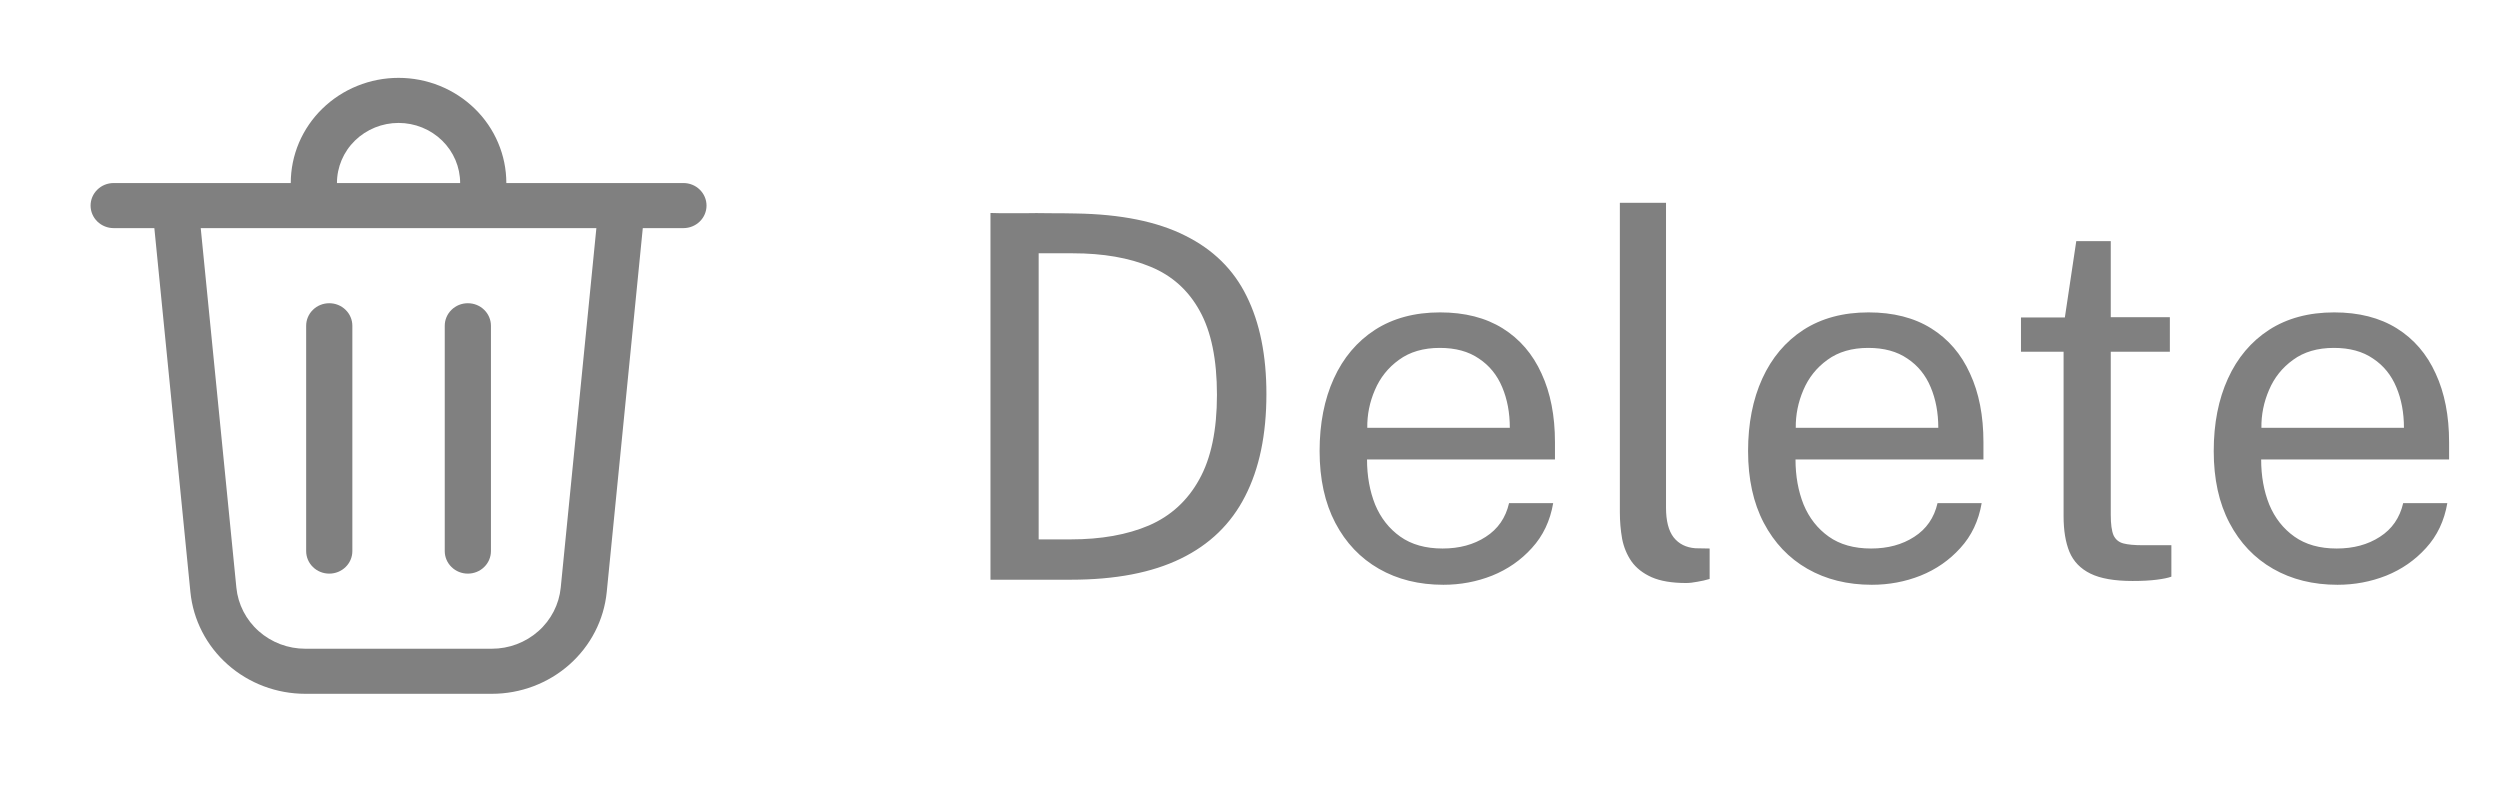
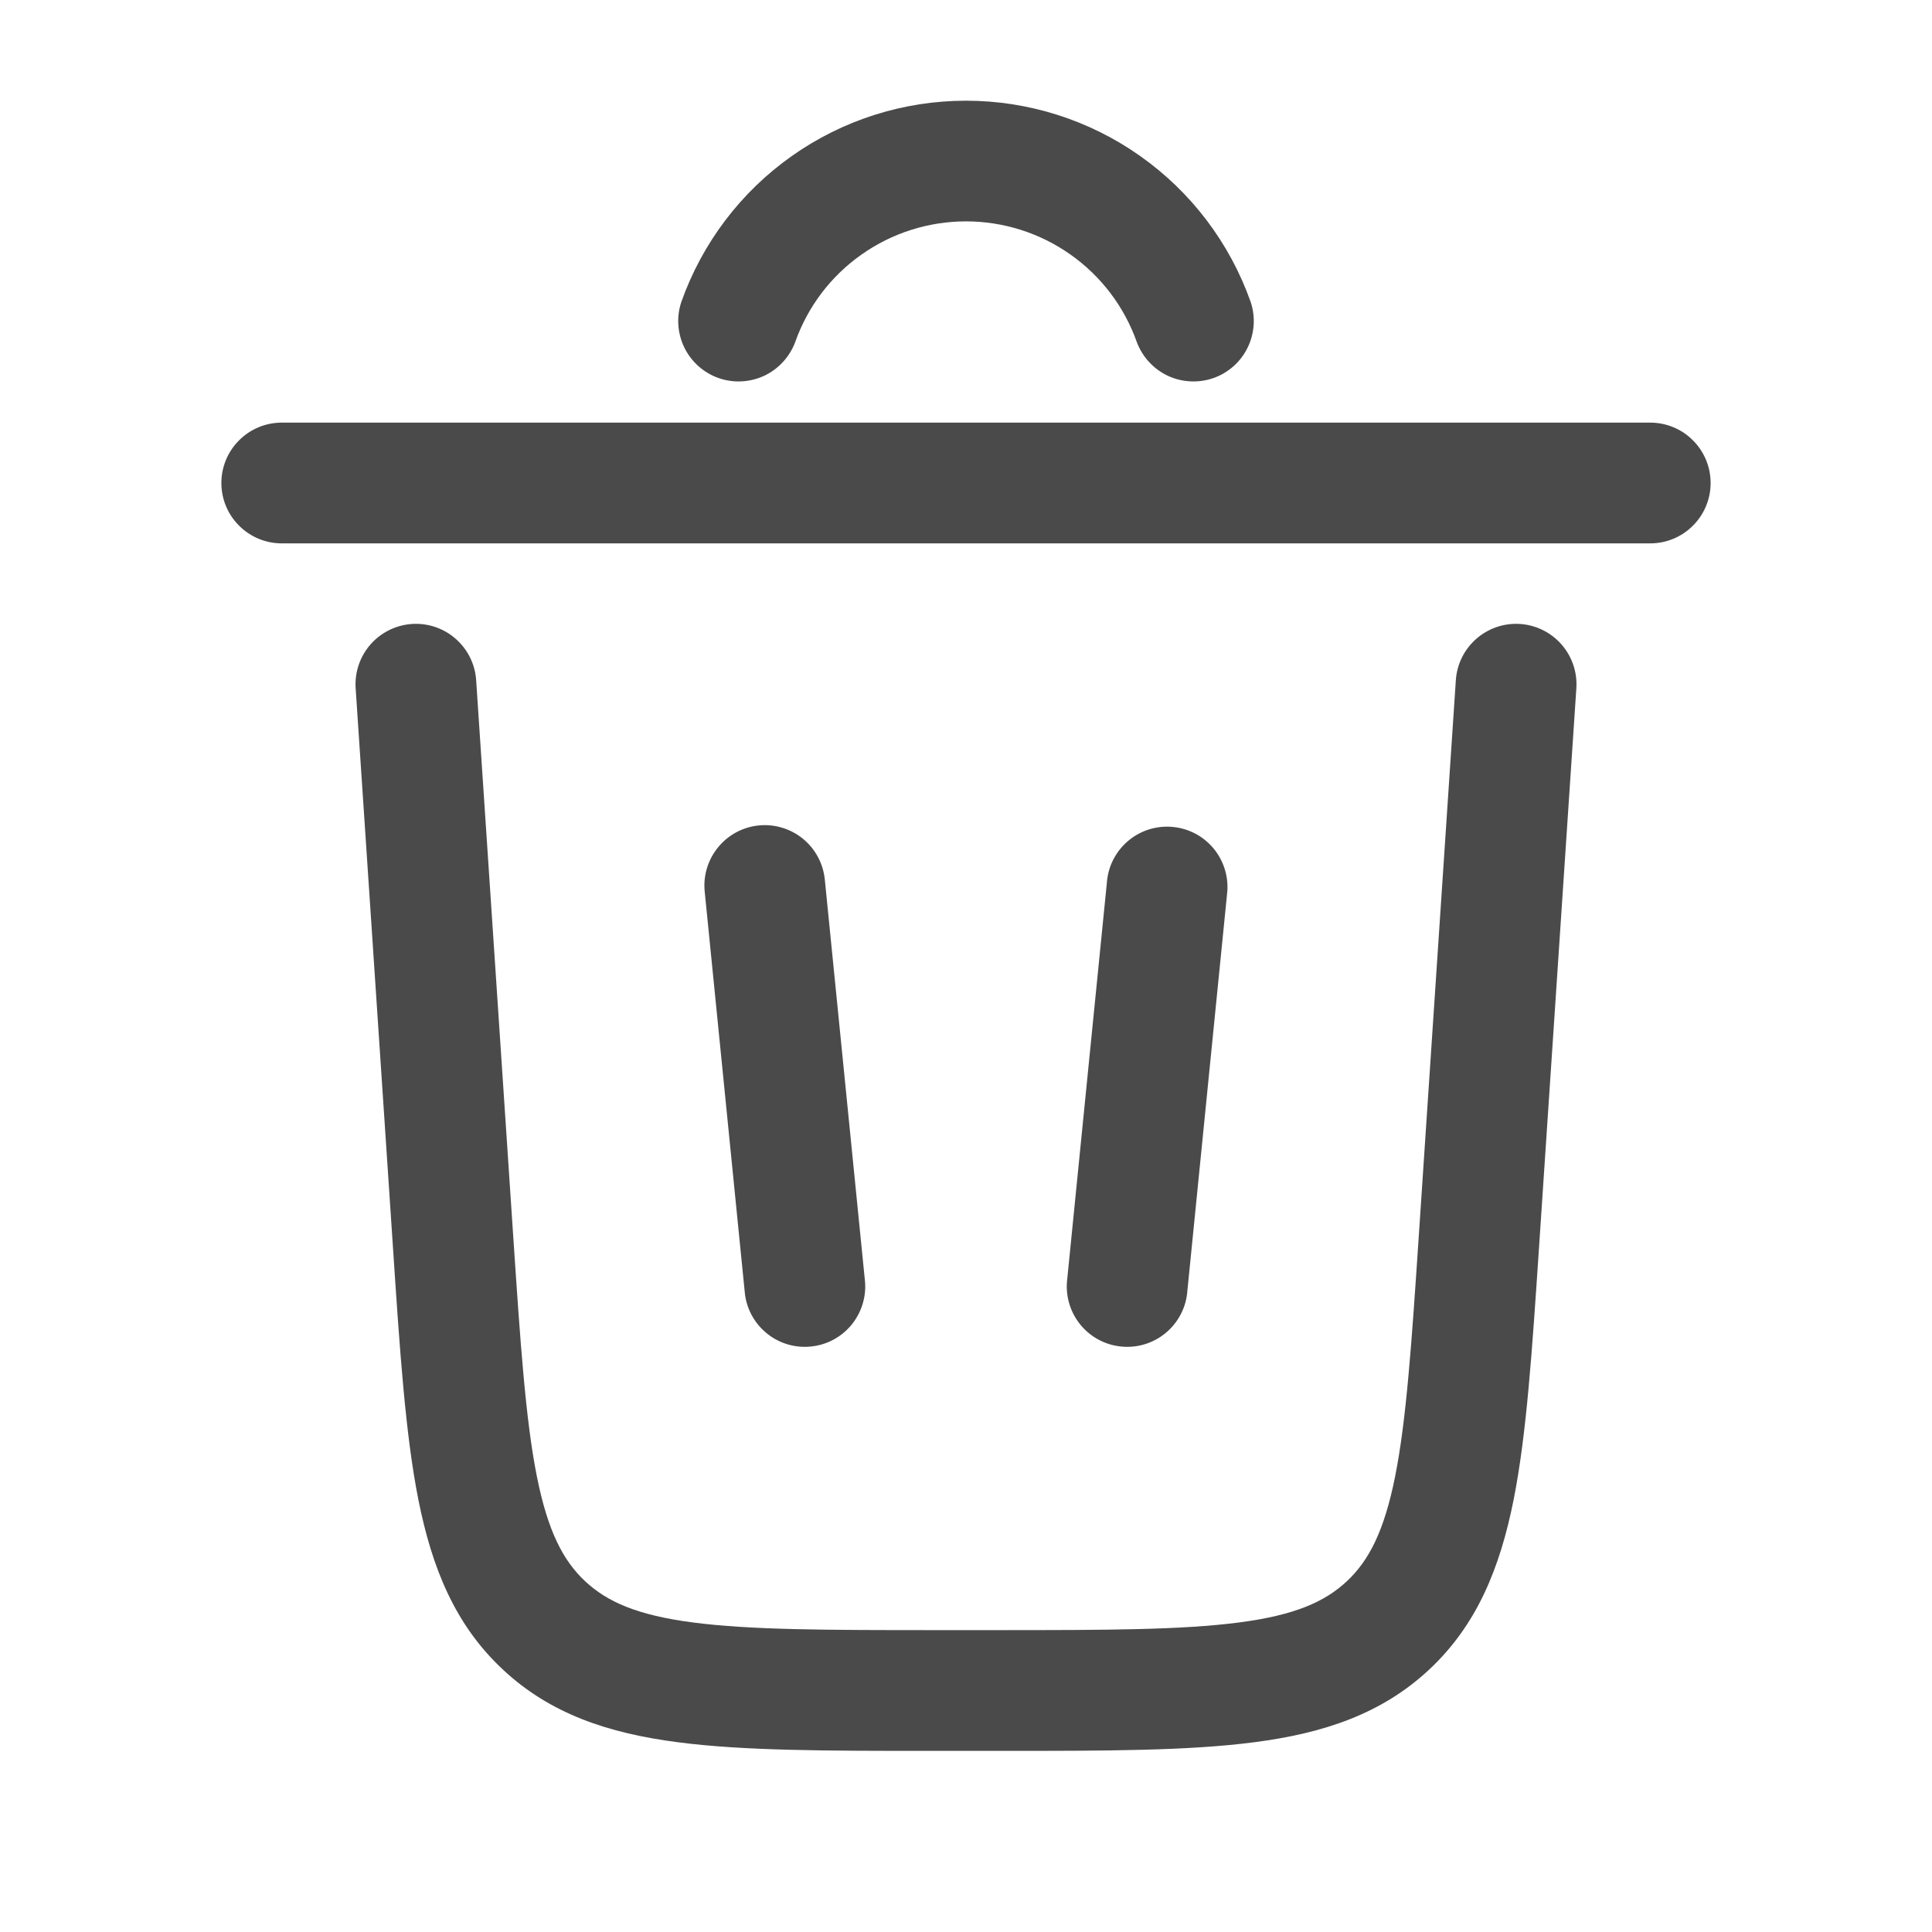
- <svg xmlns="http://www.w3.org/2000/svg" width="69" height="22" viewBox="0 0 69 22" fill="none">
-   <path d="M9.3 5.052H12.7C12.7 4.612 12.521 4.19 12.202 3.879C11.883 3.568 11.451 3.393 11 3.393C10.549 3.393 10.117 3.568 9.798 3.879C9.479 4.19 9.3 4.612 9.3 5.052ZM8.025 5.052C8.025 4.671 8.102 4.293 8.251 3.941C8.401 3.589 8.62 3.269 8.896 3C9.173 2.73 9.501 2.516 9.862 2.37C10.223 2.224 10.609 2.149 11 2.149C11.391 2.149 11.777 2.224 12.139 2.37C12.499 2.516 12.827 2.73 13.104 3C13.38 3.269 13.599 3.589 13.748 3.941C13.898 4.293 13.975 4.671 13.975 5.052H18.863C19.032 5.052 19.194 5.117 19.313 5.234C19.433 5.351 19.5 5.509 19.5 5.674C19.5 5.839 19.433 5.997 19.313 6.114C19.194 6.23 19.032 6.296 18.863 6.296H17.741L16.746 16.339C16.67 17.109 16.302 17.823 15.716 18.342C15.129 18.862 14.365 19.15 13.572 19.149H8.428C7.636 19.149 6.872 18.862 6.285 18.342C5.698 17.823 5.331 17.108 5.255 16.339L4.26 6.296H3.138C2.968 6.296 2.806 6.23 2.687 6.114C2.567 5.997 2.5 5.839 2.5 5.674C2.5 5.509 2.567 5.351 2.687 5.234C2.806 5.117 2.968 5.052 3.138 5.052H8.025ZM9.725 8.991C9.725 8.826 9.658 8.668 9.538 8.551C9.419 8.434 9.257 8.369 9.088 8.369C8.918 8.369 8.756 8.434 8.637 8.551C8.517 8.668 8.45 8.826 8.45 8.991V15.21C8.45 15.375 8.517 15.534 8.637 15.65C8.756 15.767 8.918 15.832 9.088 15.832C9.257 15.832 9.419 15.767 9.538 15.65C9.658 15.534 9.725 15.375 9.725 15.21V8.991ZM12.912 8.369C13.082 8.369 13.244 8.434 13.363 8.551C13.483 8.668 13.55 8.826 13.55 8.991V15.21C13.55 15.375 13.483 15.534 13.363 15.65C13.244 15.767 13.082 15.832 12.912 15.832C12.743 15.832 12.581 15.767 12.462 15.65C12.342 15.534 12.275 15.375 12.275 15.21V8.991C12.275 8.826 12.342 8.668 12.462 8.551C12.581 8.434 12.743 8.369 12.912 8.369ZM6.524 16.22C6.57 16.681 6.79 17.11 7.142 17.421C7.494 17.733 7.953 17.906 8.428 17.905H13.572C14.047 17.906 14.506 17.733 14.858 17.421C15.21 17.11 15.43 16.681 15.476 16.22L16.46 6.296H5.54L6.524 16.22Z" fill="#808080" />
-   <path d="M27.337 16V5.878C27.37 5.878 27.468 5.88 27.631 5.885C27.799 5.885 28.002 5.885 28.24 5.885C28.478 5.88 28.725 5.88 28.982 5.885C29.239 5.885 29.474 5.887 29.689 5.892C30.93 5.911 31.936 6.114 32.706 6.501C33.481 6.884 34.048 7.441 34.407 8.174C34.771 8.907 34.953 9.807 34.953 10.876C34.953 11.996 34.757 12.936 34.365 13.697C33.978 14.458 33.385 15.032 32.587 15.419C31.794 15.806 30.783 16 29.556 16H27.337ZM28.667 14.887H29.556C30.391 14.887 31.11 14.759 31.712 14.502C32.314 14.241 32.776 13.818 33.098 13.235C33.425 12.652 33.588 11.872 33.588 10.897C33.588 9.922 33.429 9.149 33.112 8.58C32.799 8.011 32.347 7.605 31.754 7.362C31.161 7.115 30.447 6.991 29.612 6.991H28.667V14.887ZM39.837 16.14C39.165 16.14 38.572 15.993 38.059 15.699C37.546 15.405 37.144 14.983 36.855 14.432C36.566 13.881 36.421 13.221 36.421 12.451C36.421 11.69 36.552 11.023 36.813 10.449C37.074 9.875 37.452 9.427 37.947 9.105C38.446 8.783 39.046 8.622 39.746 8.622C40.427 8.622 41.004 8.769 41.475 9.063C41.946 9.357 42.303 9.772 42.546 10.309C42.793 10.841 42.917 11.473 42.917 12.206V12.682H37.73C37.73 13.139 37.805 13.555 37.954 13.928C38.108 14.297 38.339 14.591 38.647 14.81C38.955 15.029 39.345 15.139 39.816 15.139C40.278 15.139 40.675 15.032 41.006 14.817C41.342 14.602 41.557 14.292 41.65 13.886H42.868C42.784 14.376 42.588 14.789 42.28 15.125C41.977 15.461 41.61 15.715 41.181 15.888C40.756 16.056 40.308 16.14 39.837 16.14ZM37.737 11.807H41.671C41.671 11.392 41.601 11.018 41.461 10.687C41.321 10.351 41.106 10.087 40.817 9.896C40.532 9.7 40.173 9.602 39.739 9.602C39.286 9.602 38.911 9.712 38.612 9.931C38.313 10.146 38.092 10.423 37.947 10.764C37.802 11.1 37.732 11.448 37.737 11.807ZM46.535 16.091C46.143 16.091 45.825 16.037 45.583 15.93C45.345 15.823 45.16 15.678 45.03 15.496C44.904 15.314 44.817 15.106 44.771 14.873C44.729 14.635 44.708 14.39 44.708 14.138V5.598H45.982V14.012C45.982 14.376 46.052 14.649 46.192 14.831C46.336 15.013 46.537 15.113 46.794 15.132L47.186 15.139V15.979C47.078 16.012 46.966 16.037 46.85 16.056C46.733 16.079 46.628 16.091 46.535 16.091ZM51.663 16.14C50.991 16.14 50.398 15.993 49.885 15.699C49.372 15.405 48.971 14.983 48.681 14.432C48.392 13.881 48.247 13.221 48.247 12.451C48.247 11.69 48.378 11.023 48.639 10.449C48.901 9.875 49.279 9.427 49.773 9.105C50.273 8.783 50.872 8.622 51.572 8.622C52.254 8.622 52.83 8.769 53.301 9.063C53.773 9.357 54.13 9.772 54.372 10.309C54.62 10.841 54.743 11.473 54.743 12.206V12.682H49.556C49.556 13.139 49.631 13.555 49.78 13.928C49.934 14.297 50.165 14.591 50.473 14.81C50.781 15.029 51.171 15.139 51.642 15.139C52.104 15.139 52.501 15.032 52.832 14.817C53.168 14.602 53.383 14.292 53.476 13.886H54.694C54.61 14.376 54.414 14.789 54.106 15.125C53.803 15.461 53.437 15.715 53.007 15.888C52.583 16.056 52.135 16.14 51.663 16.14ZM49.563 11.807H53.497C53.497 11.392 53.427 11.018 53.287 10.687C53.147 10.351 52.932 10.087 52.643 9.896C52.358 9.7 51.999 9.602 51.565 9.602C51.112 9.602 50.737 9.712 50.438 9.931C50.139 10.146 49.918 10.423 49.773 10.764C49.629 11.1 49.559 11.448 49.563 11.807ZM58.859 16.035C58.359 16.035 57.972 15.967 57.697 15.832C57.421 15.697 57.228 15.496 57.116 15.23C57.008 14.964 56.955 14.637 56.955 14.25V9.707H55.779V8.762H56.99L57.305 6.655H58.257V8.755H59.888V9.707H58.257V14.208C58.257 14.465 58.282 14.654 58.334 14.775C58.39 14.892 58.481 14.966 58.607 14.999C58.733 15.032 58.91 15.048 59.139 15.048H59.93V15.916C59.841 15.949 59.706 15.977 59.524 16C59.346 16.023 59.125 16.035 58.859 16.035ZM64.515 16.14C63.843 16.14 63.25 15.993 62.737 15.699C62.223 15.405 61.822 14.983 61.533 14.432C61.243 13.881 61.099 13.221 61.099 12.451C61.099 11.69 61.229 11.023 61.491 10.449C61.752 9.875 62.13 9.427 62.625 9.105C63.124 8.783 63.724 8.622 64.424 8.622C65.105 8.622 65.681 8.769 66.153 9.063C66.624 9.357 66.981 9.772 67.224 10.309C67.471 10.841 67.595 11.473 67.595 12.206V12.682H62.408C62.408 13.139 62.482 13.555 62.632 13.928C62.786 14.297 63.017 14.591 63.325 14.81C63.633 15.029 64.022 15.139 64.494 15.139C64.956 15.139 65.352 15.032 65.684 14.817C66.02 14.602 66.234 14.292 66.328 13.886H67.546C67.462 14.376 67.266 14.789 66.958 15.125C66.654 15.461 66.288 15.715 65.859 15.888C65.434 16.056 64.986 16.14 64.515 16.14ZM62.415 11.807H66.349C66.349 11.392 66.279 11.018 66.139 10.687C65.999 10.351 65.784 10.087 65.495 9.896C65.21 9.7 64.851 9.602 64.417 9.602C63.964 9.602 63.588 9.712 63.29 9.931C62.991 10.146 62.769 10.423 62.625 10.764C62.48 11.1 62.41 11.448 62.415 11.807Z" fill="#808080" />
+ <svg xmlns="http://www.w3.org/2000/svg" width="24" height="24" viewBox="0 0 24 24" fill="none">
+   <path d="M12 2.75C11.535 2.75 11.081 2.894 10.701 3.163C10.32 3.431 10.033 3.811 9.878 4.25C9.809 4.434 9.671 4.584 9.493 4.668C9.314 4.751 9.111 4.761 8.925 4.696C8.74 4.63 8.587 4.494 8.501 4.317C8.415 4.14 8.401 3.937 8.464 3.75C8.723 3.019 9.202 2.386 9.835 1.939C10.468 1.491 11.225 1.251 12 1.251C12.775 1.251 13.532 1.491 14.165 1.939C14.798 2.386 15.277 3.019 15.536 3.75C15.599 3.937 15.585 4.14 15.499 4.317C15.413 4.494 15.261 4.63 15.075 4.696C14.889 4.761 14.685 4.751 14.507 4.668C14.329 4.584 14.191 4.434 14.122 4.25C13.967 3.811 13.679 3.431 13.299 3.163C12.919 2.894 12.465 2.75 12 2.75ZM2.75 6C2.75 5.801 2.829 5.61 2.97 5.47C3.11 5.329 3.301 5.25 3.5 5.25H20.5C20.699 5.25 20.89 5.329 21.03 5.47C21.171 5.61 21.25 5.801 21.25 6C21.25 6.199 21.171 6.39 21.03 6.53C20.89 6.671 20.699 6.75 20.5 6.75H3.5C3.301 6.75 3.11 6.671 2.97 6.53C2.829 6.39 2.75 6.199 2.75 6ZM5.915 8.45C5.902 8.251 5.81 8.066 5.66 7.935C5.511 7.804 5.315 7.738 5.117 7.751C4.918 7.765 4.733 7.856 4.602 8.006C4.471 8.156 4.405 8.351 4.418 8.55L4.882 15.502C4.967 16.784 5.036 17.82 5.198 18.634C5.367 19.479 5.653 20.185 6.245 20.738C6.836 21.292 7.56 21.531 8.415 21.642C9.237 21.75 10.275 21.75 11.561 21.75H12.44C13.725 21.75 14.764 21.75 15.586 21.642C16.44 21.531 17.164 21.292 17.756 20.738C18.347 20.185 18.633 19.478 18.802 18.634C18.964 17.82 19.032 16.784 19.118 15.502L19.582 8.55C19.595 8.351 19.529 8.156 19.398 8.006C19.267 7.856 19.082 7.765 18.884 7.751C18.685 7.738 18.489 7.804 18.34 7.935C18.19 8.066 18.098 8.251 18.085 8.45L17.625 15.35C17.535 16.697 17.471 17.635 17.331 18.34C17.194 19.025 17.004 19.387 16.731 19.643C16.457 19.899 16.083 20.065 15.391 20.155C14.678 20.248 13.738 20.25 12.387 20.25H11.613C10.263 20.25 9.323 20.248 8.609 20.155C7.917 20.065 7.543 19.899 7.269 19.643C6.996 19.387 6.806 19.025 6.669 18.34C6.529 17.635 6.465 16.697 6.375 15.35L5.915 8.45Z" fill="#4A4A4A" />
+   <path d="M9.425 10.254C9.623 10.234 9.82 10.294 9.974 10.419C10.128 10.545 10.226 10.727 10.246 10.925L10.746 15.925C10.761 16.12 10.698 16.313 10.573 16.463C10.447 16.613 10.268 16.708 10.073 16.727C9.878 16.747 9.684 16.69 9.531 16.568C9.378 16.446 9.278 16.269 9.254 16.075L8.754 11.075C8.734 10.877 8.794 10.68 8.92 10.526C9.045 10.372 9.227 10.274 9.425 10.254ZM15.246 11.075C15.261 10.88 15.198 10.687 15.073 10.537C14.947 10.387 14.768 10.292 14.573 10.273C14.379 10.253 14.184 10.31 14.031 10.432C13.878 10.554 13.778 10.731 13.754 10.925L13.254 15.925C13.239 16.12 13.302 16.313 13.427 16.463C13.553 16.613 13.732 16.708 13.927 16.727C14.121 16.747 14.316 16.69 14.469 16.568C14.622 16.446 14.722 16.269 14.746 16.075L15.246 11.075Z" fill="#4A4A4A" />
</svg>
